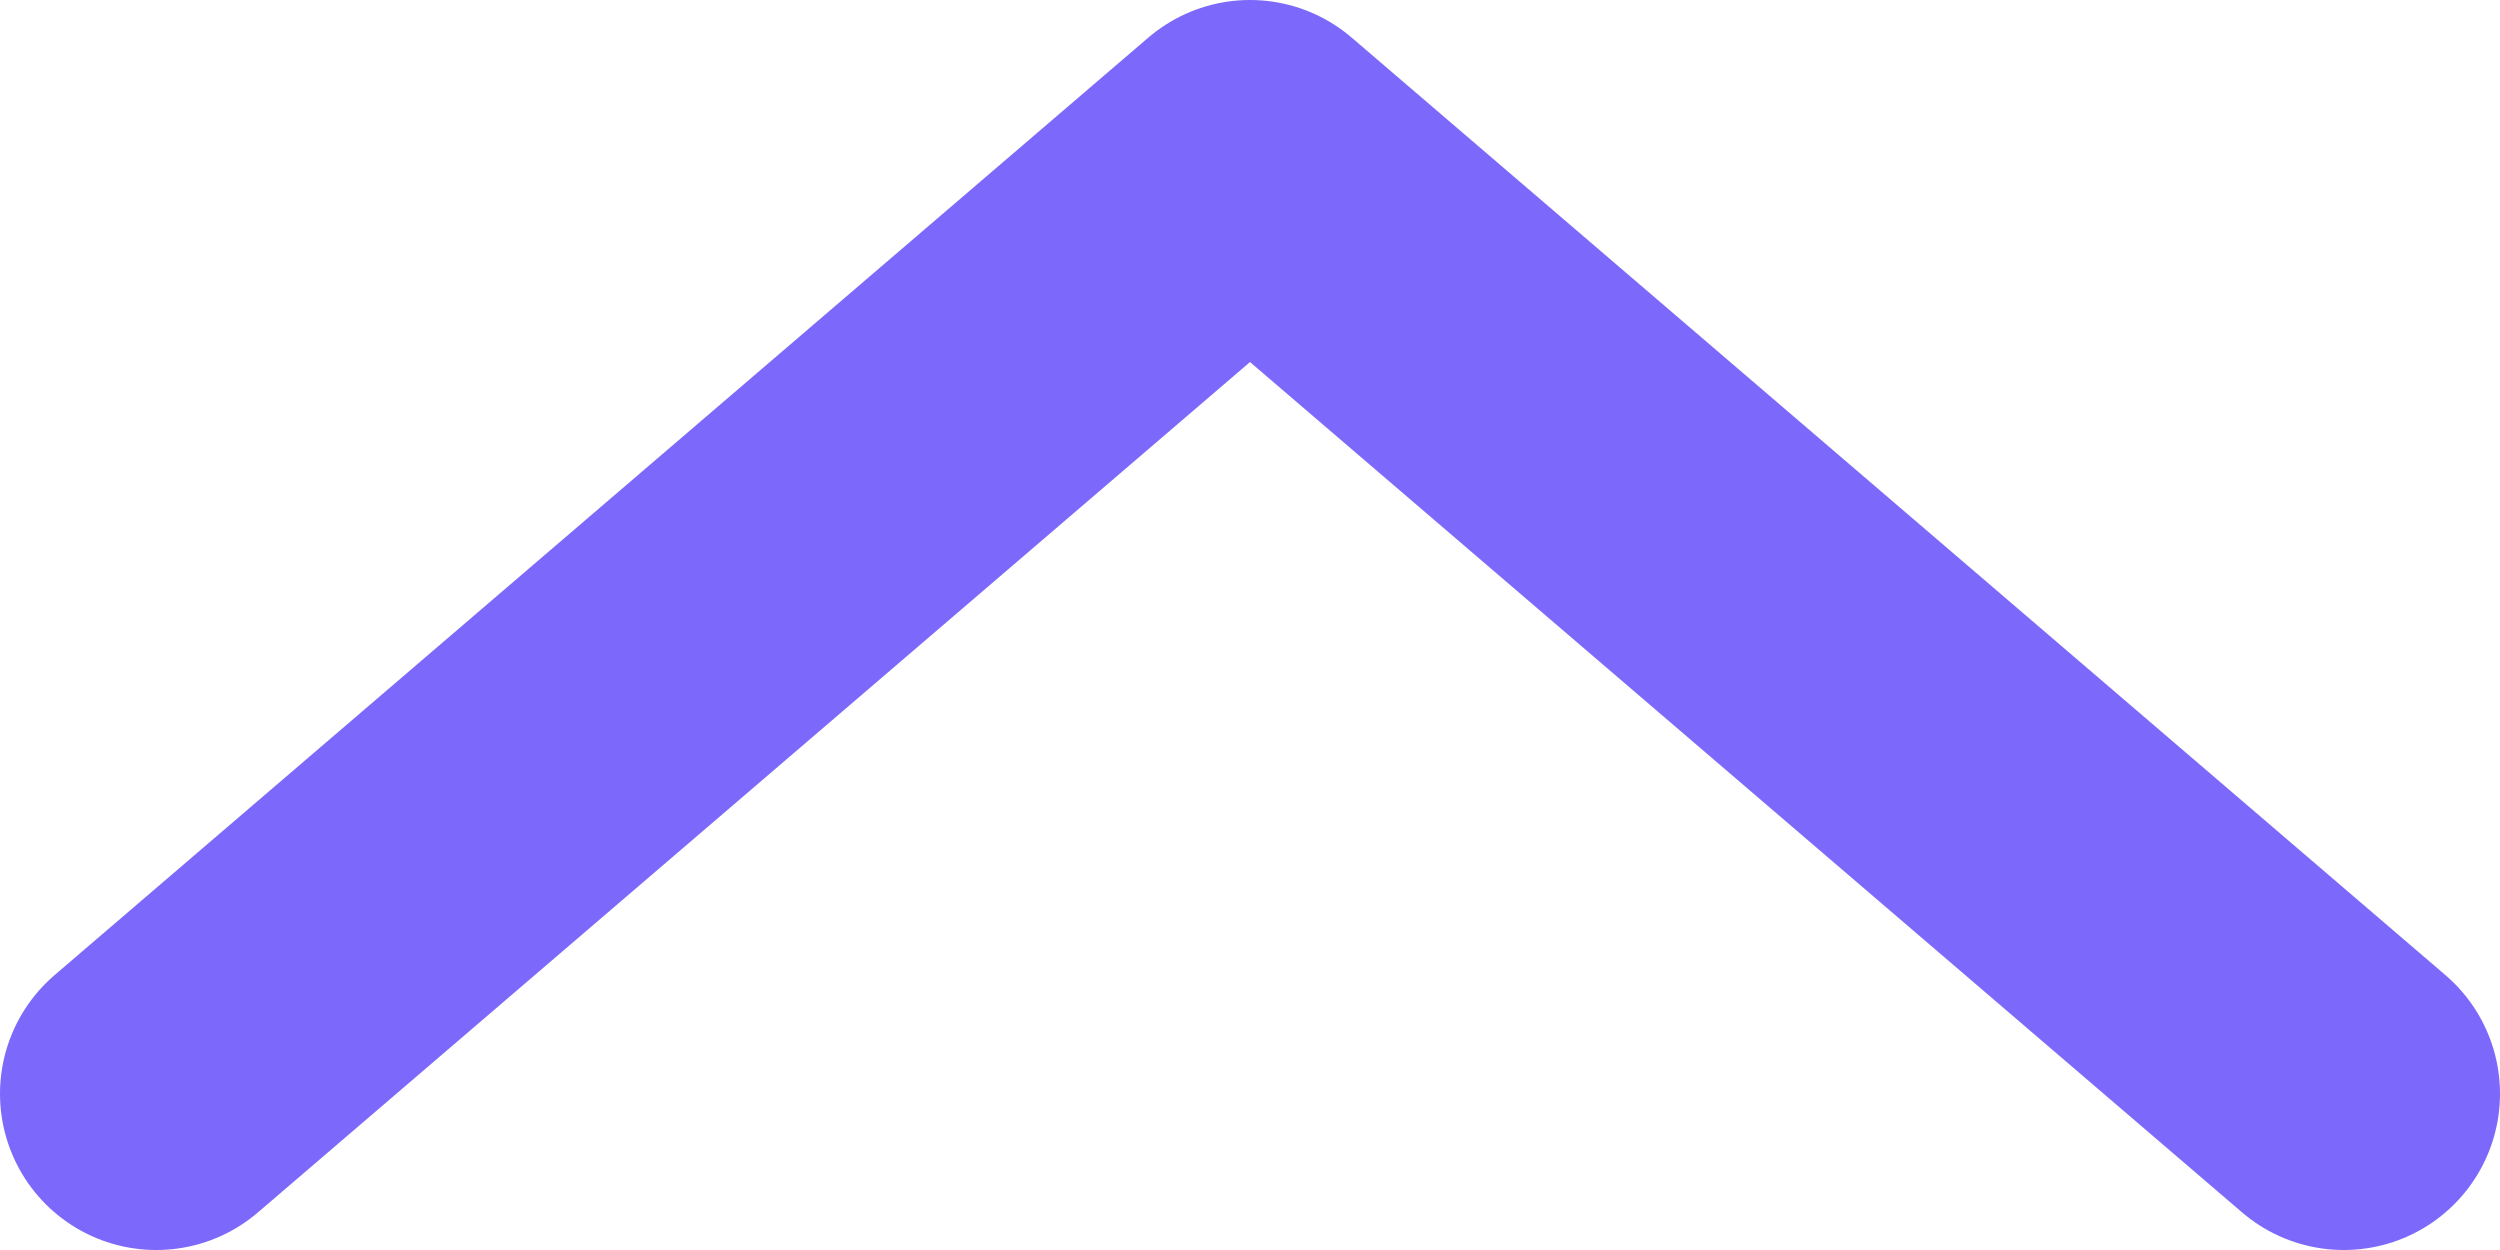
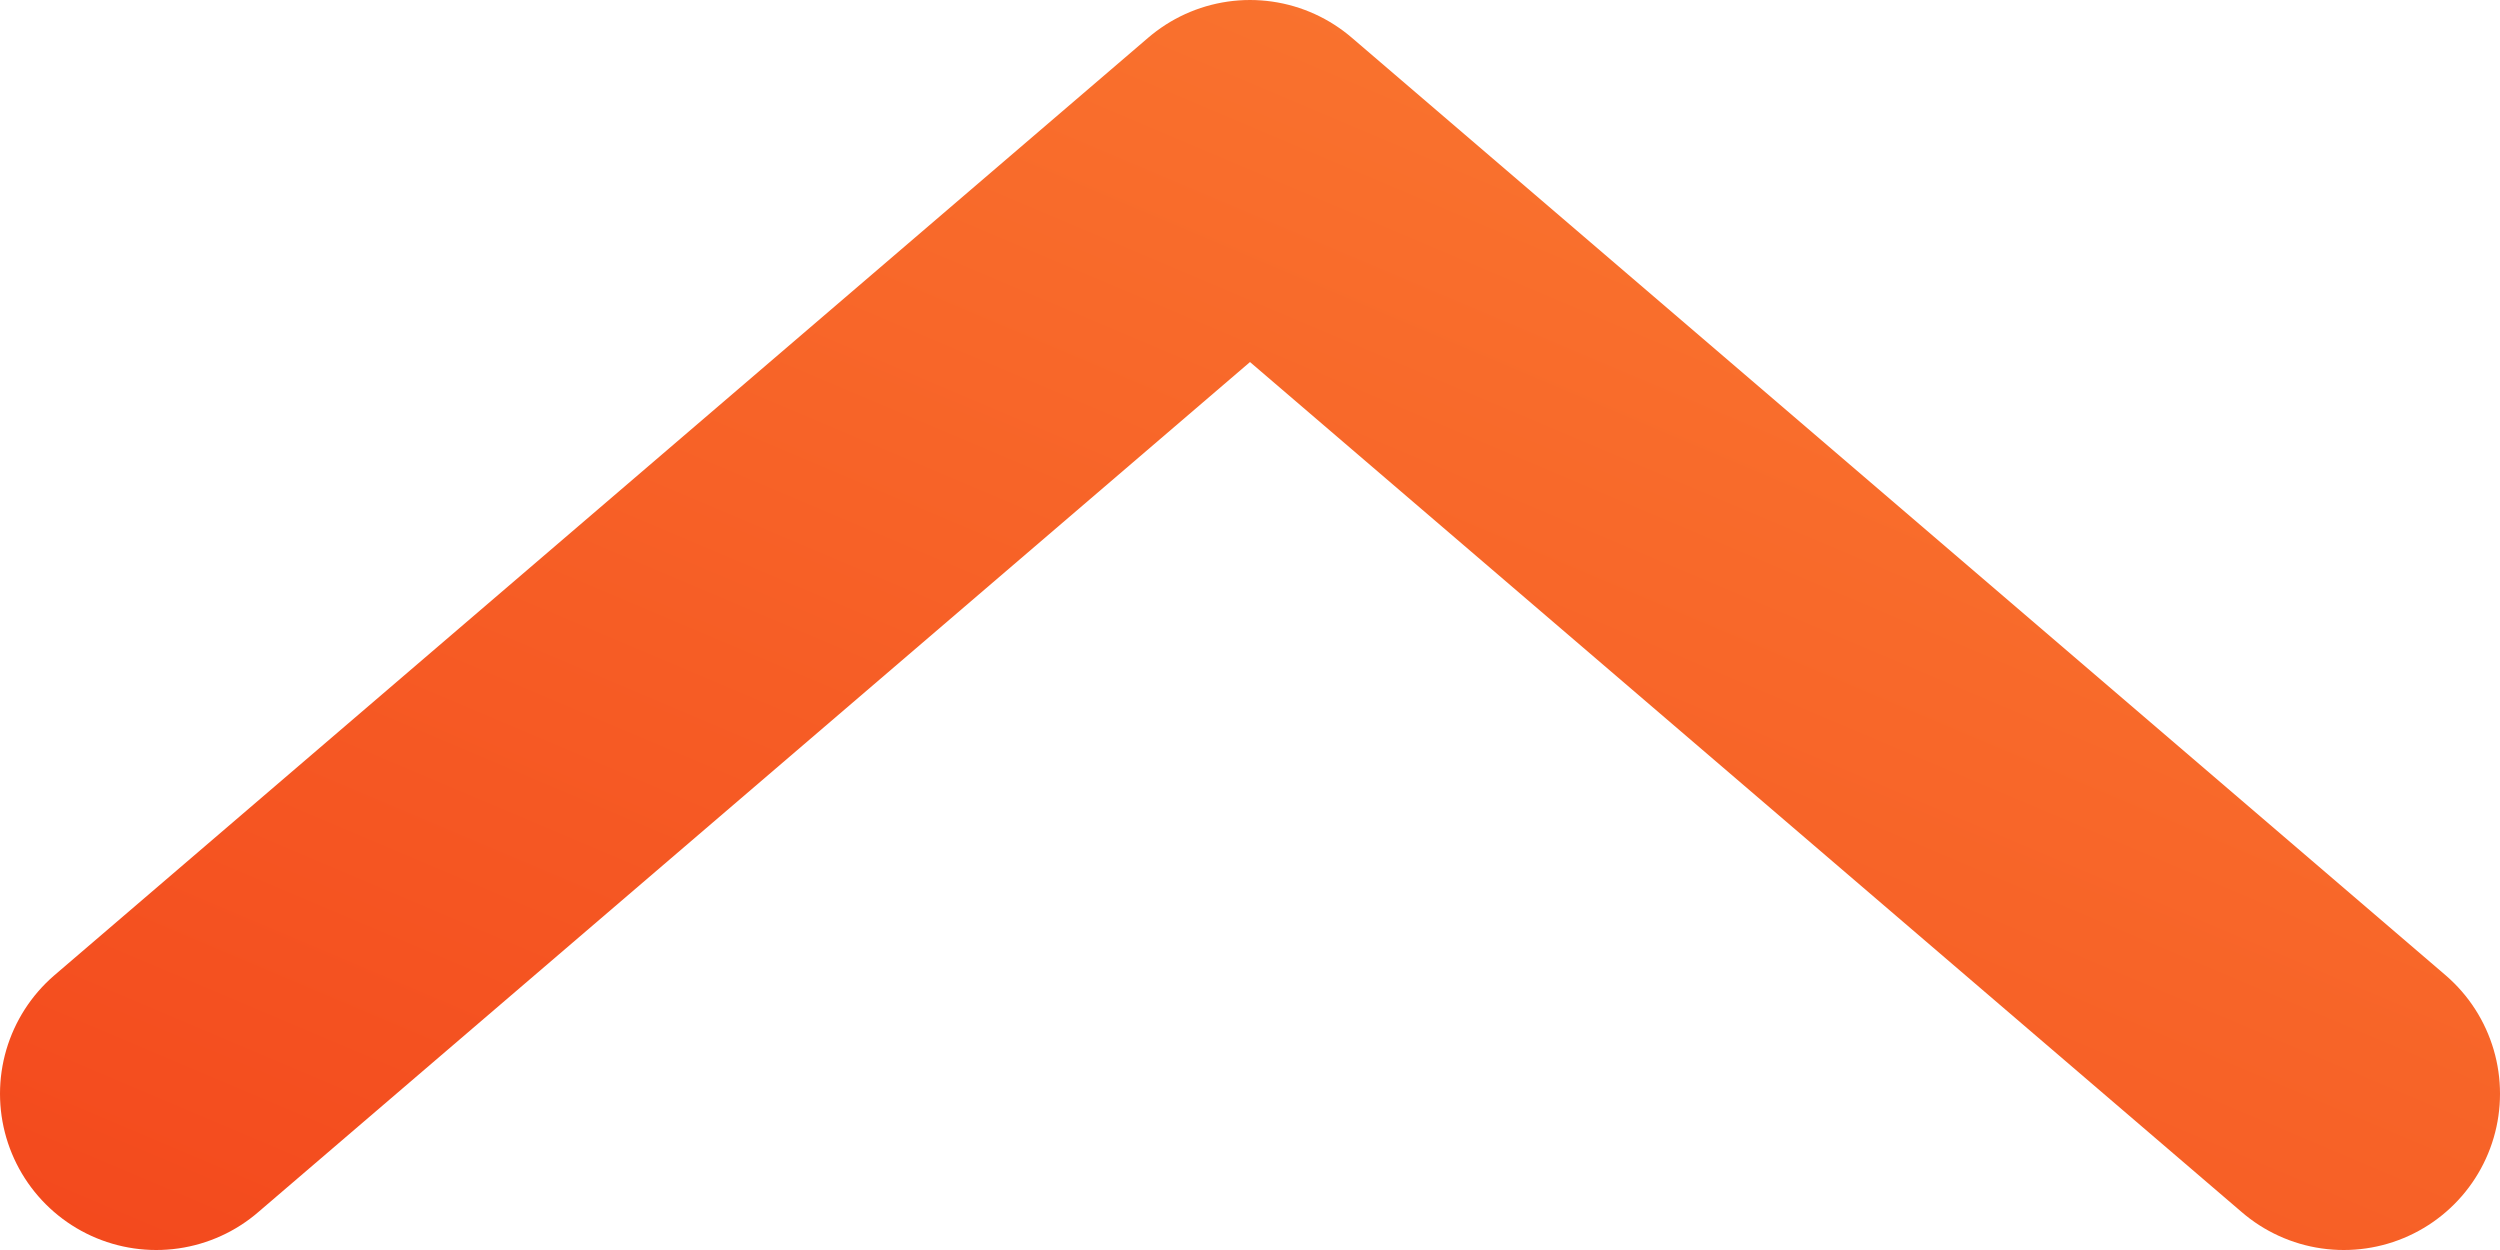
<svg xmlns="http://www.w3.org/2000/svg" width="16" height="8" viewBox="0 0 16 8" fill="none">
-   <path d="M1 7L8 1L15 7" stroke="#7C68FA" stroke-width="2" stroke-linecap="round" stroke-linejoin="round" />
+   <path d="M1 7L8 1L15 7" stroke="url(#paint0_linear_8413_118)" stroke-width="2" stroke-linecap="round" stroke-linejoin="round" />
+   <defs>
+     <linearGradient id="paint0_linear_8413_118" x1="-0.718" y1="7.536" x2="3.676" y2="-2.828" gradientUnits="userSpaceOnUse">
+       <stop stop-color="#F3491D" />
+       <stop offset="1" stop-color="#FA752F" />
+     </linearGradient>
+   </defs>
</svg>
